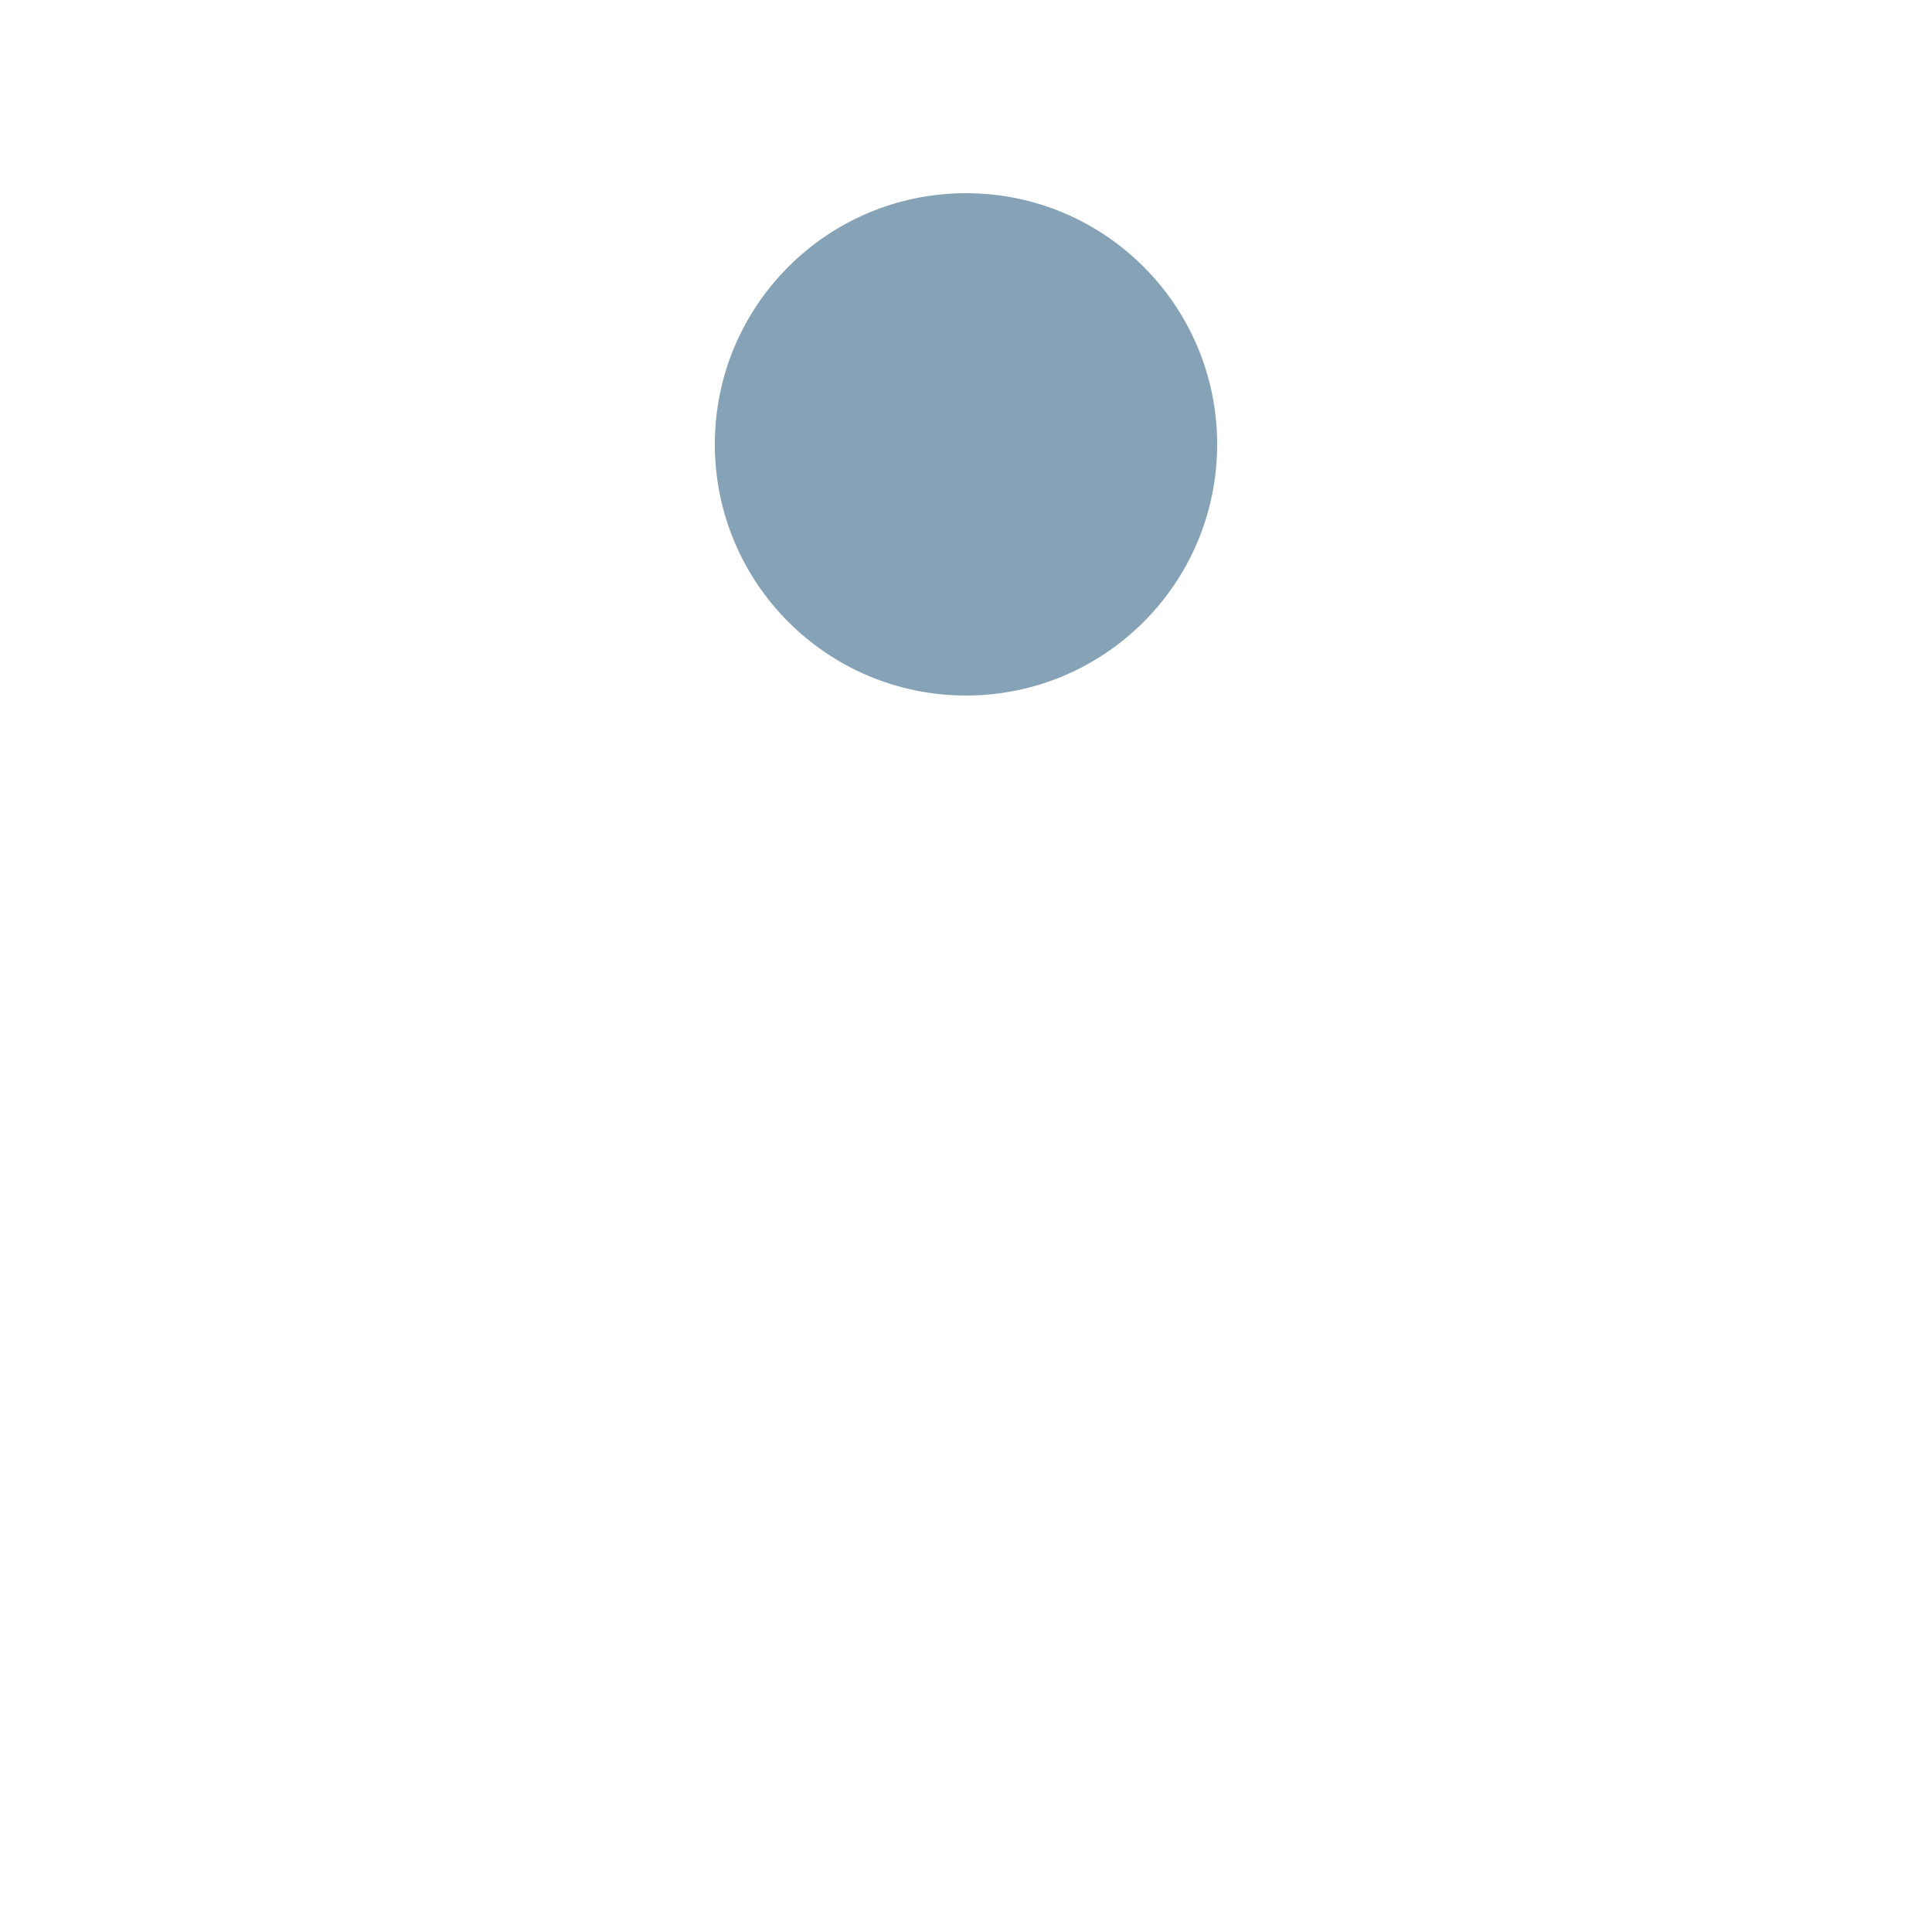
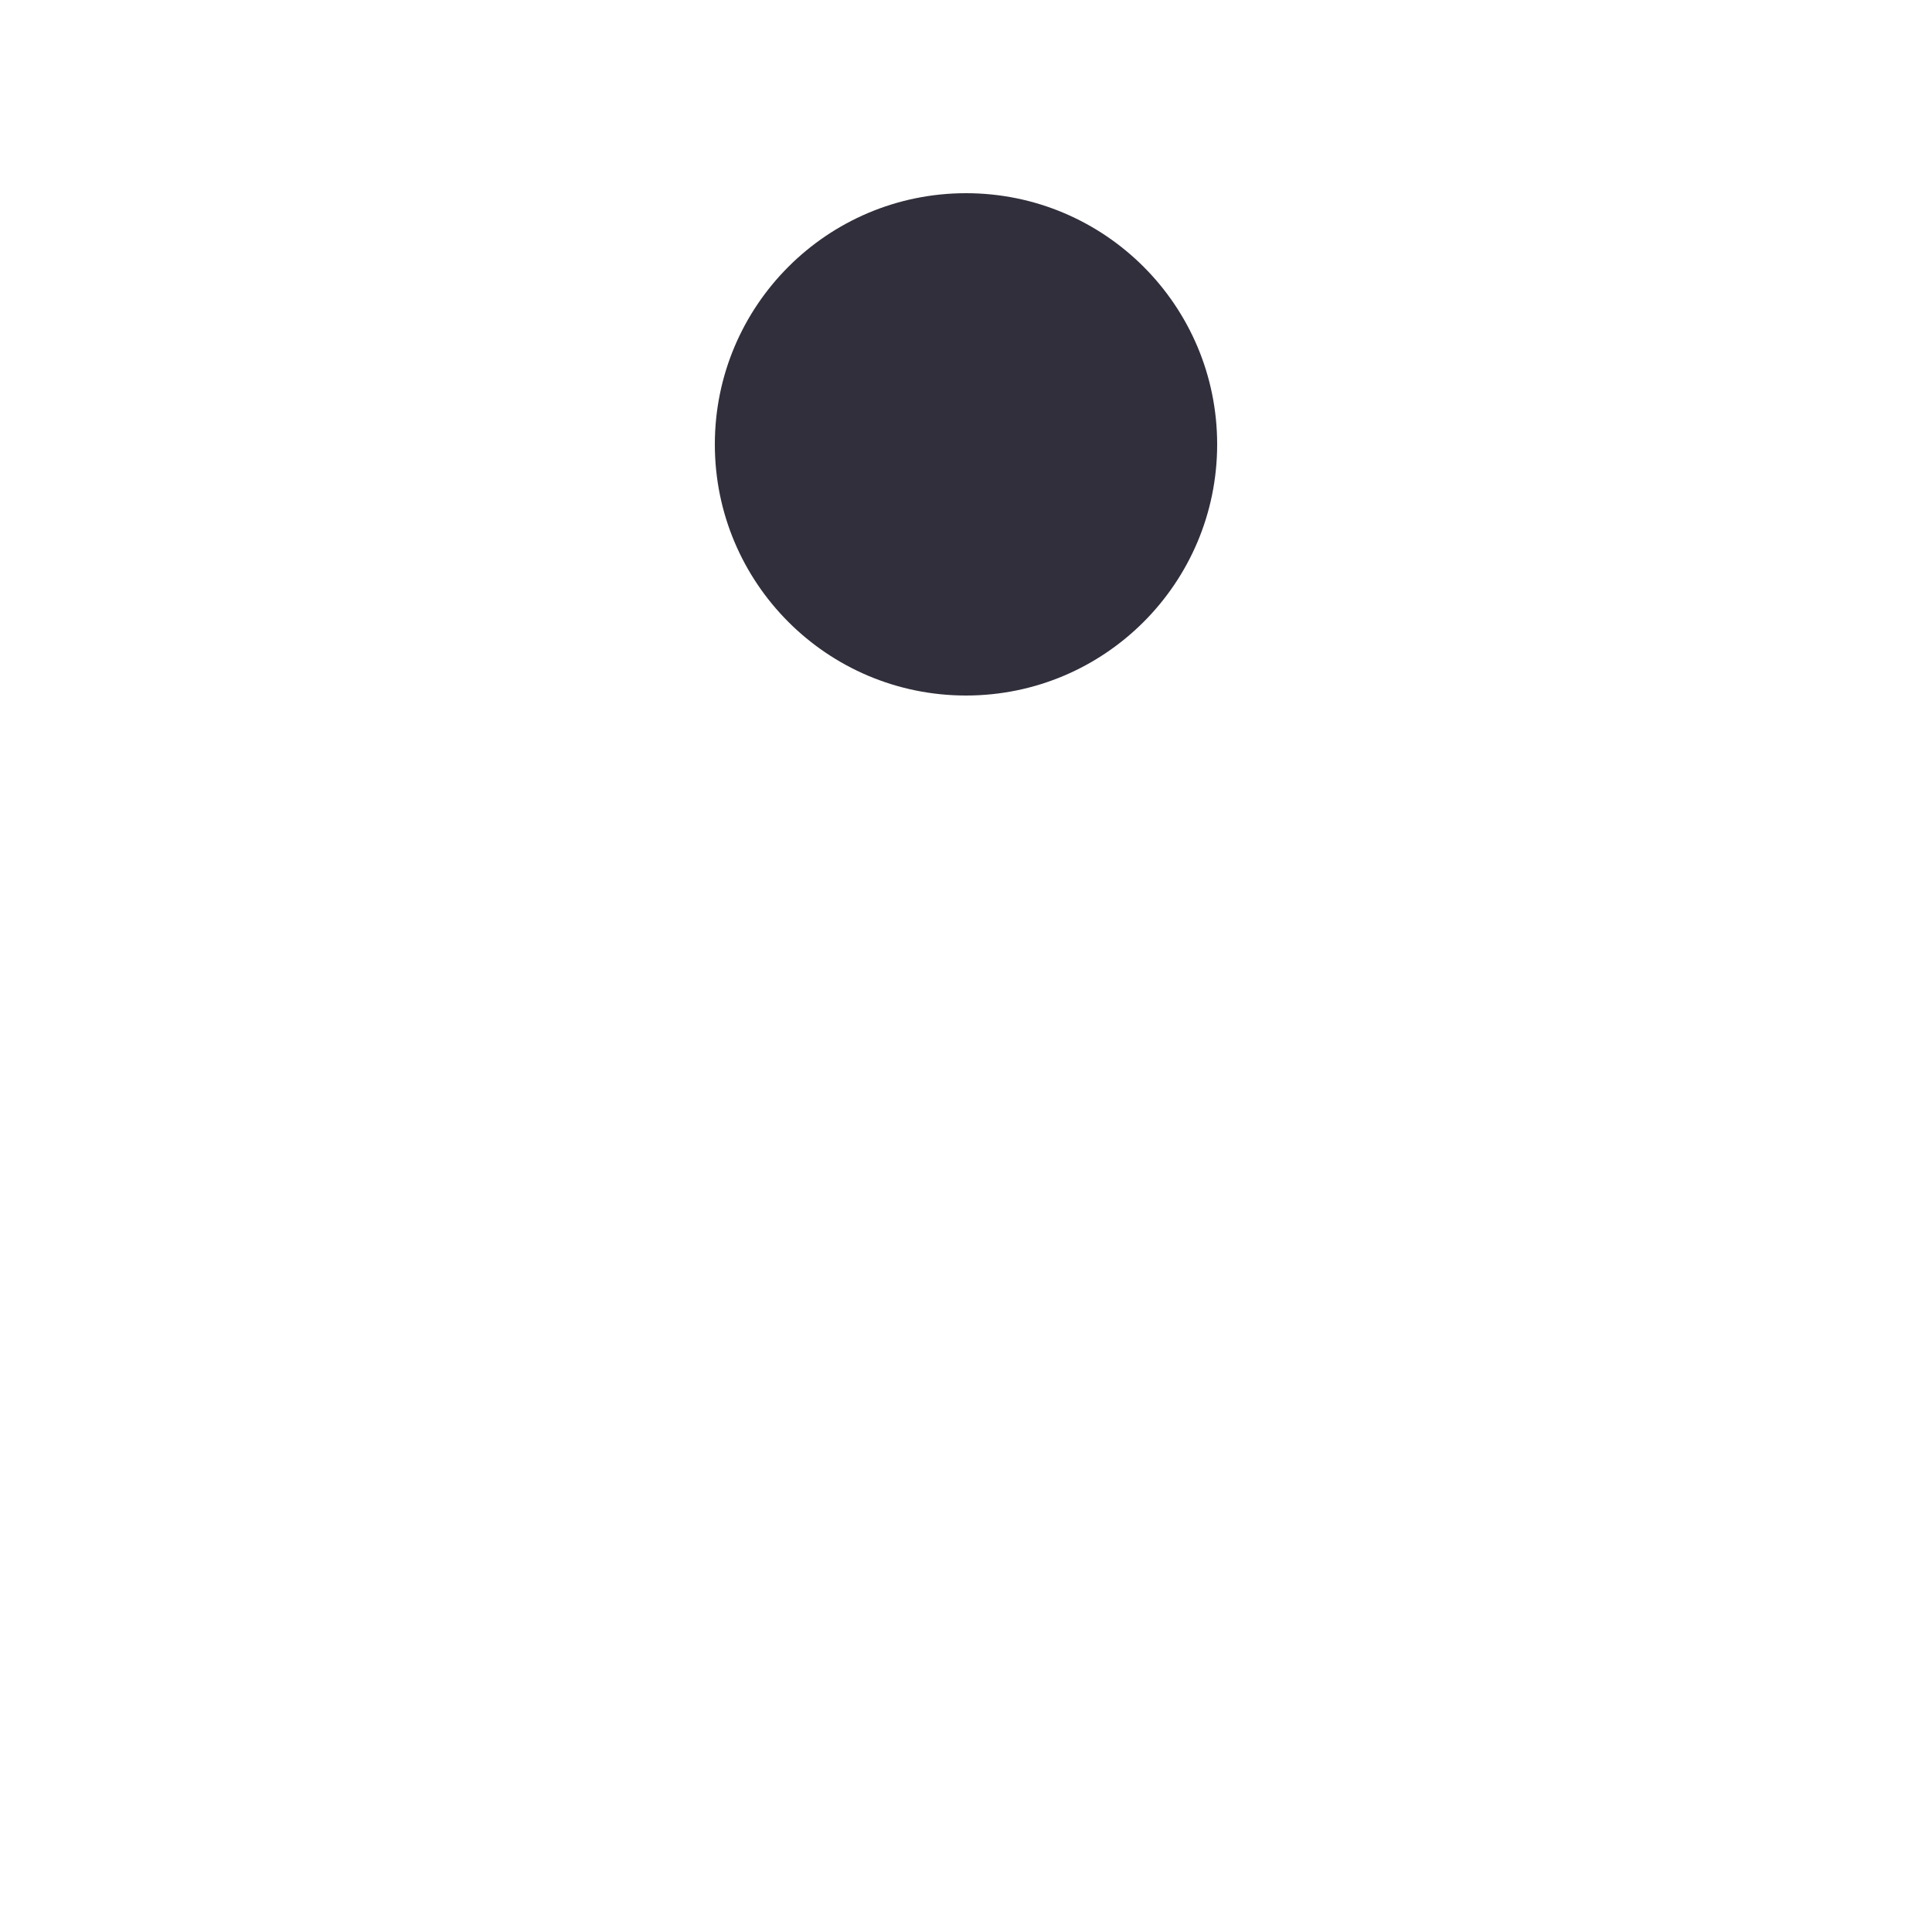
<svg xmlns="http://www.w3.org/2000/svg" style="margin: auto; background: none; display: block; shape-rendering: auto;" width="200px" height="200px" viewBox="0 0 100 100" preserveAspectRatio="xMidYMid">
-   <circle cx="50" cy="23" r="13" fill="#85a2b6">
+   <circle cx="50" cy="23" r="13" fill="#312f3b">
    <animate attributeName="cy" dur="1s" repeatCount="indefinite" calcMode="spline" keySplines="0.45 0 0.9 0.55;0 0.45 0.55 0.9" keyTimes="0;0.5;1" values="23;77;23" />
  </circle>
</svg>
